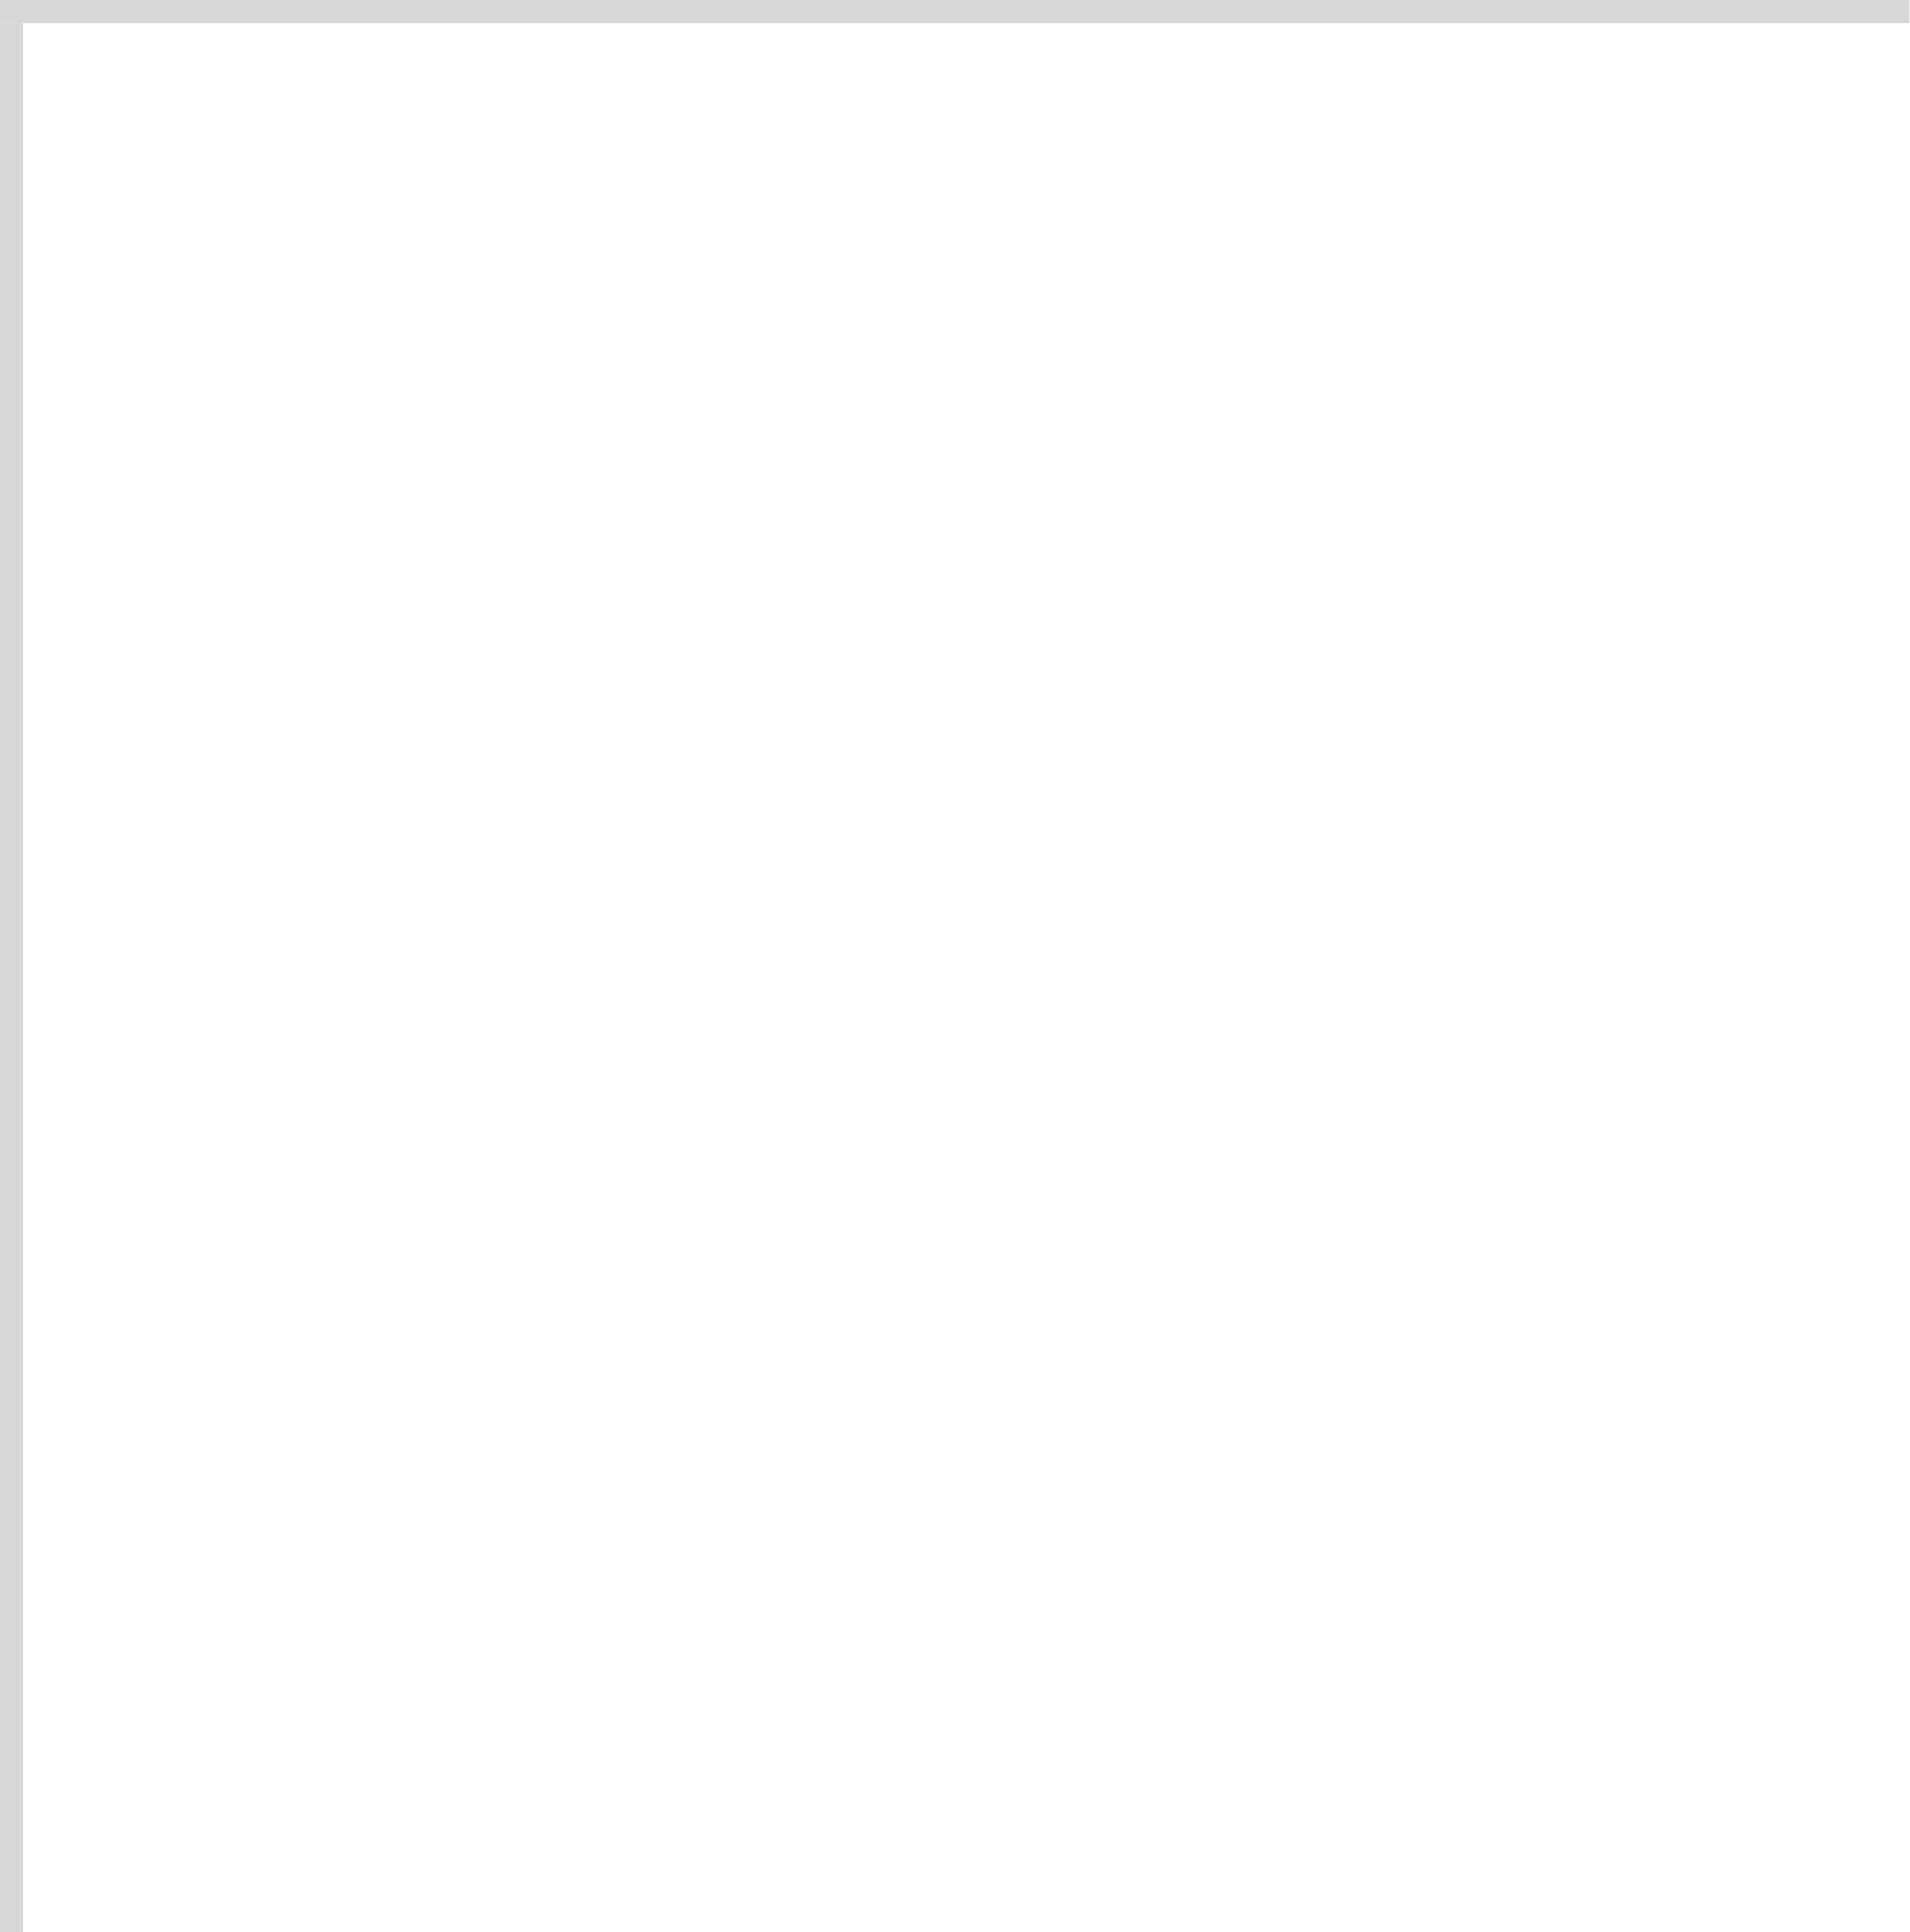
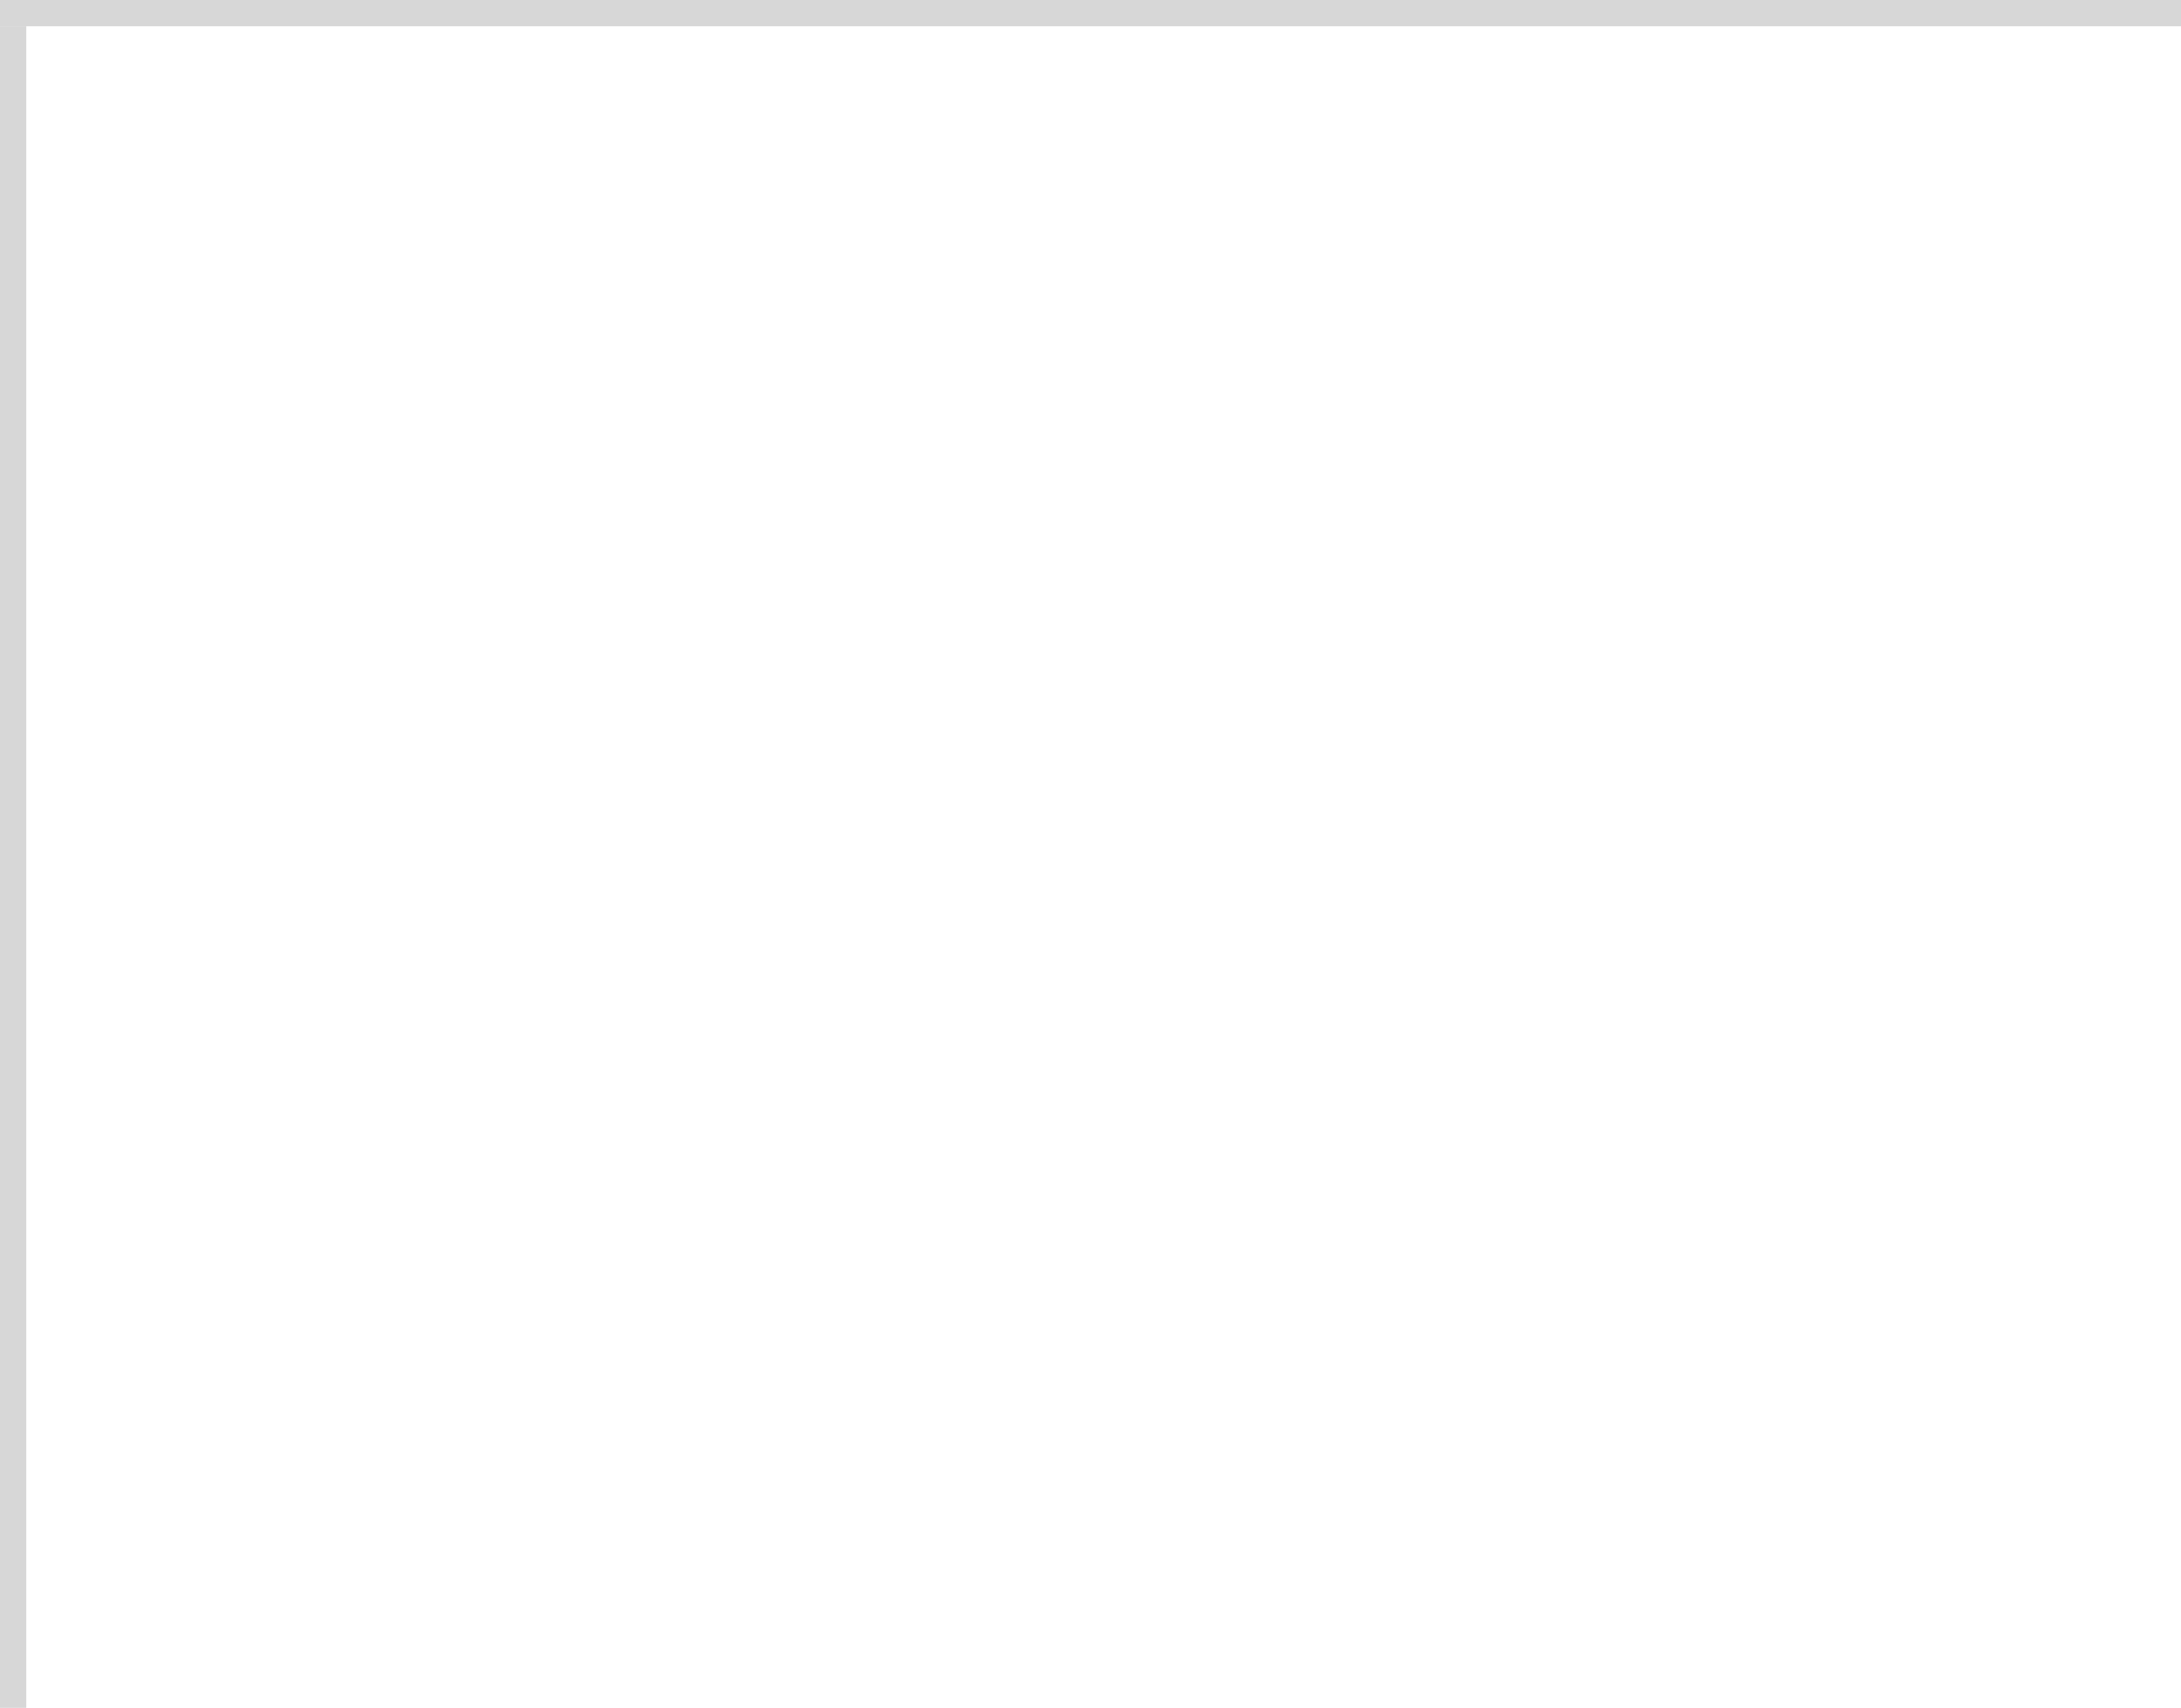
- <svg xmlns="http://www.w3.org/2000/svg" version="1.1" width="83px" height="84px" viewBox="834 68 83 84">
-   <path d="M 1 1  L 83 1  L 83 84  L 1 84  L 1 1  Z " fill-rule="nonzero" fill="rgba(255, 255, 255, 1)" stroke="none" transform="matrix(1 0 0 1 834 68 )" class="fill" />
-   <path d="M 0.5 1  L 0.5 84  " stroke-width="1" stroke-dasharray="0" stroke="rgba(215, 215, 215, 1)" fill="none" transform="matrix(1 0 0 1 834 68 )" class="stroke" />
-   <path d="M 0 0.5  L 83 0.5  " stroke-width="1" stroke-dasharray="0" stroke="rgba(215, 215, 215, 1)" fill="none" transform="matrix(1 0 0 1 834 68 )" class="stroke" />
+ <svg xmlns="http://www.w3.org/2000/svg" version="1.1" width="83px" height="65px" viewBox="250 297 83 65">
+   <path d="M 1 1  L 83 1  L 83 65  L 1 65  L 1 1  Z " fill-rule="nonzero" fill="rgba(255, 255, 255, 1)" stroke="none" transform="matrix(1 0 0 1 250 297 )" class="fill" />
+   <path d="M 0.5 1  L 0.5 65  " stroke-width="1" stroke-dasharray="0" stroke="rgba(215, 215, 215, 1)" fill="none" transform="matrix(1 0 0 1 250 297 )" class="stroke" />
+   <path d="M 0 0.5  L 83 0.5  " stroke-width="1" stroke-dasharray="0" stroke="rgba(215, 215, 215, 1)" fill="none" transform="matrix(1 0 0 1 250 297 )" class="stroke" />
</svg>
